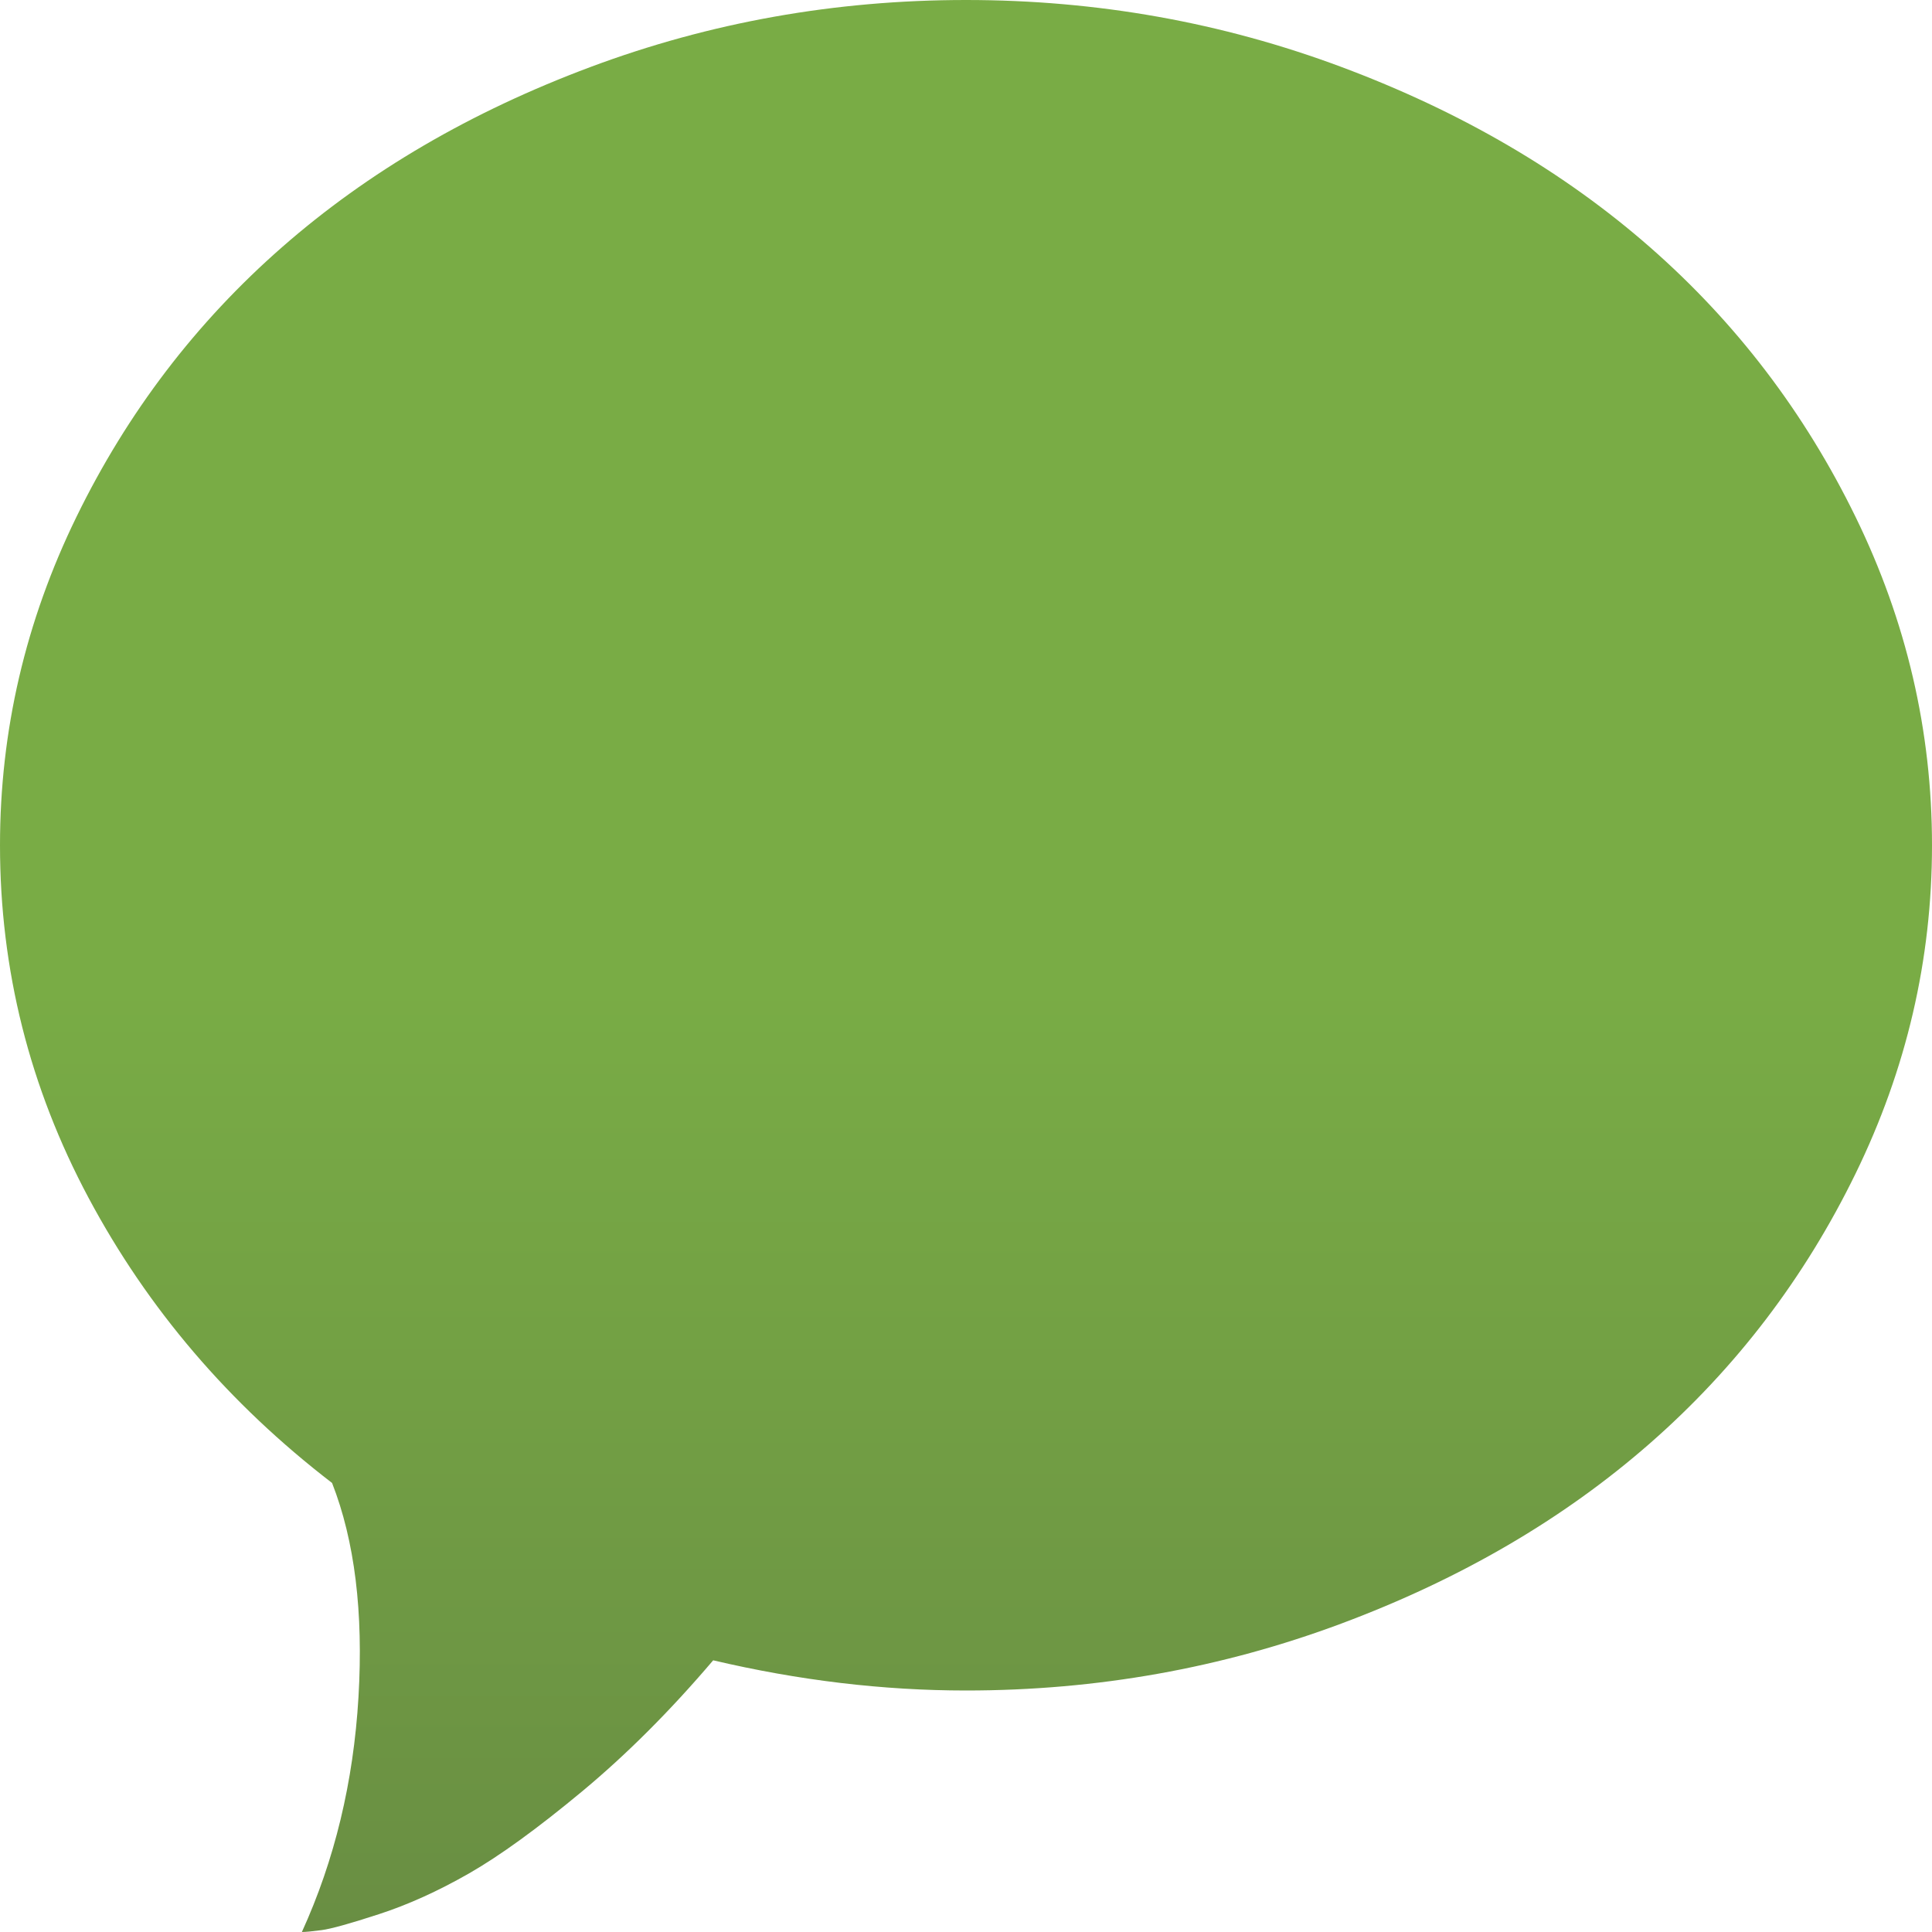
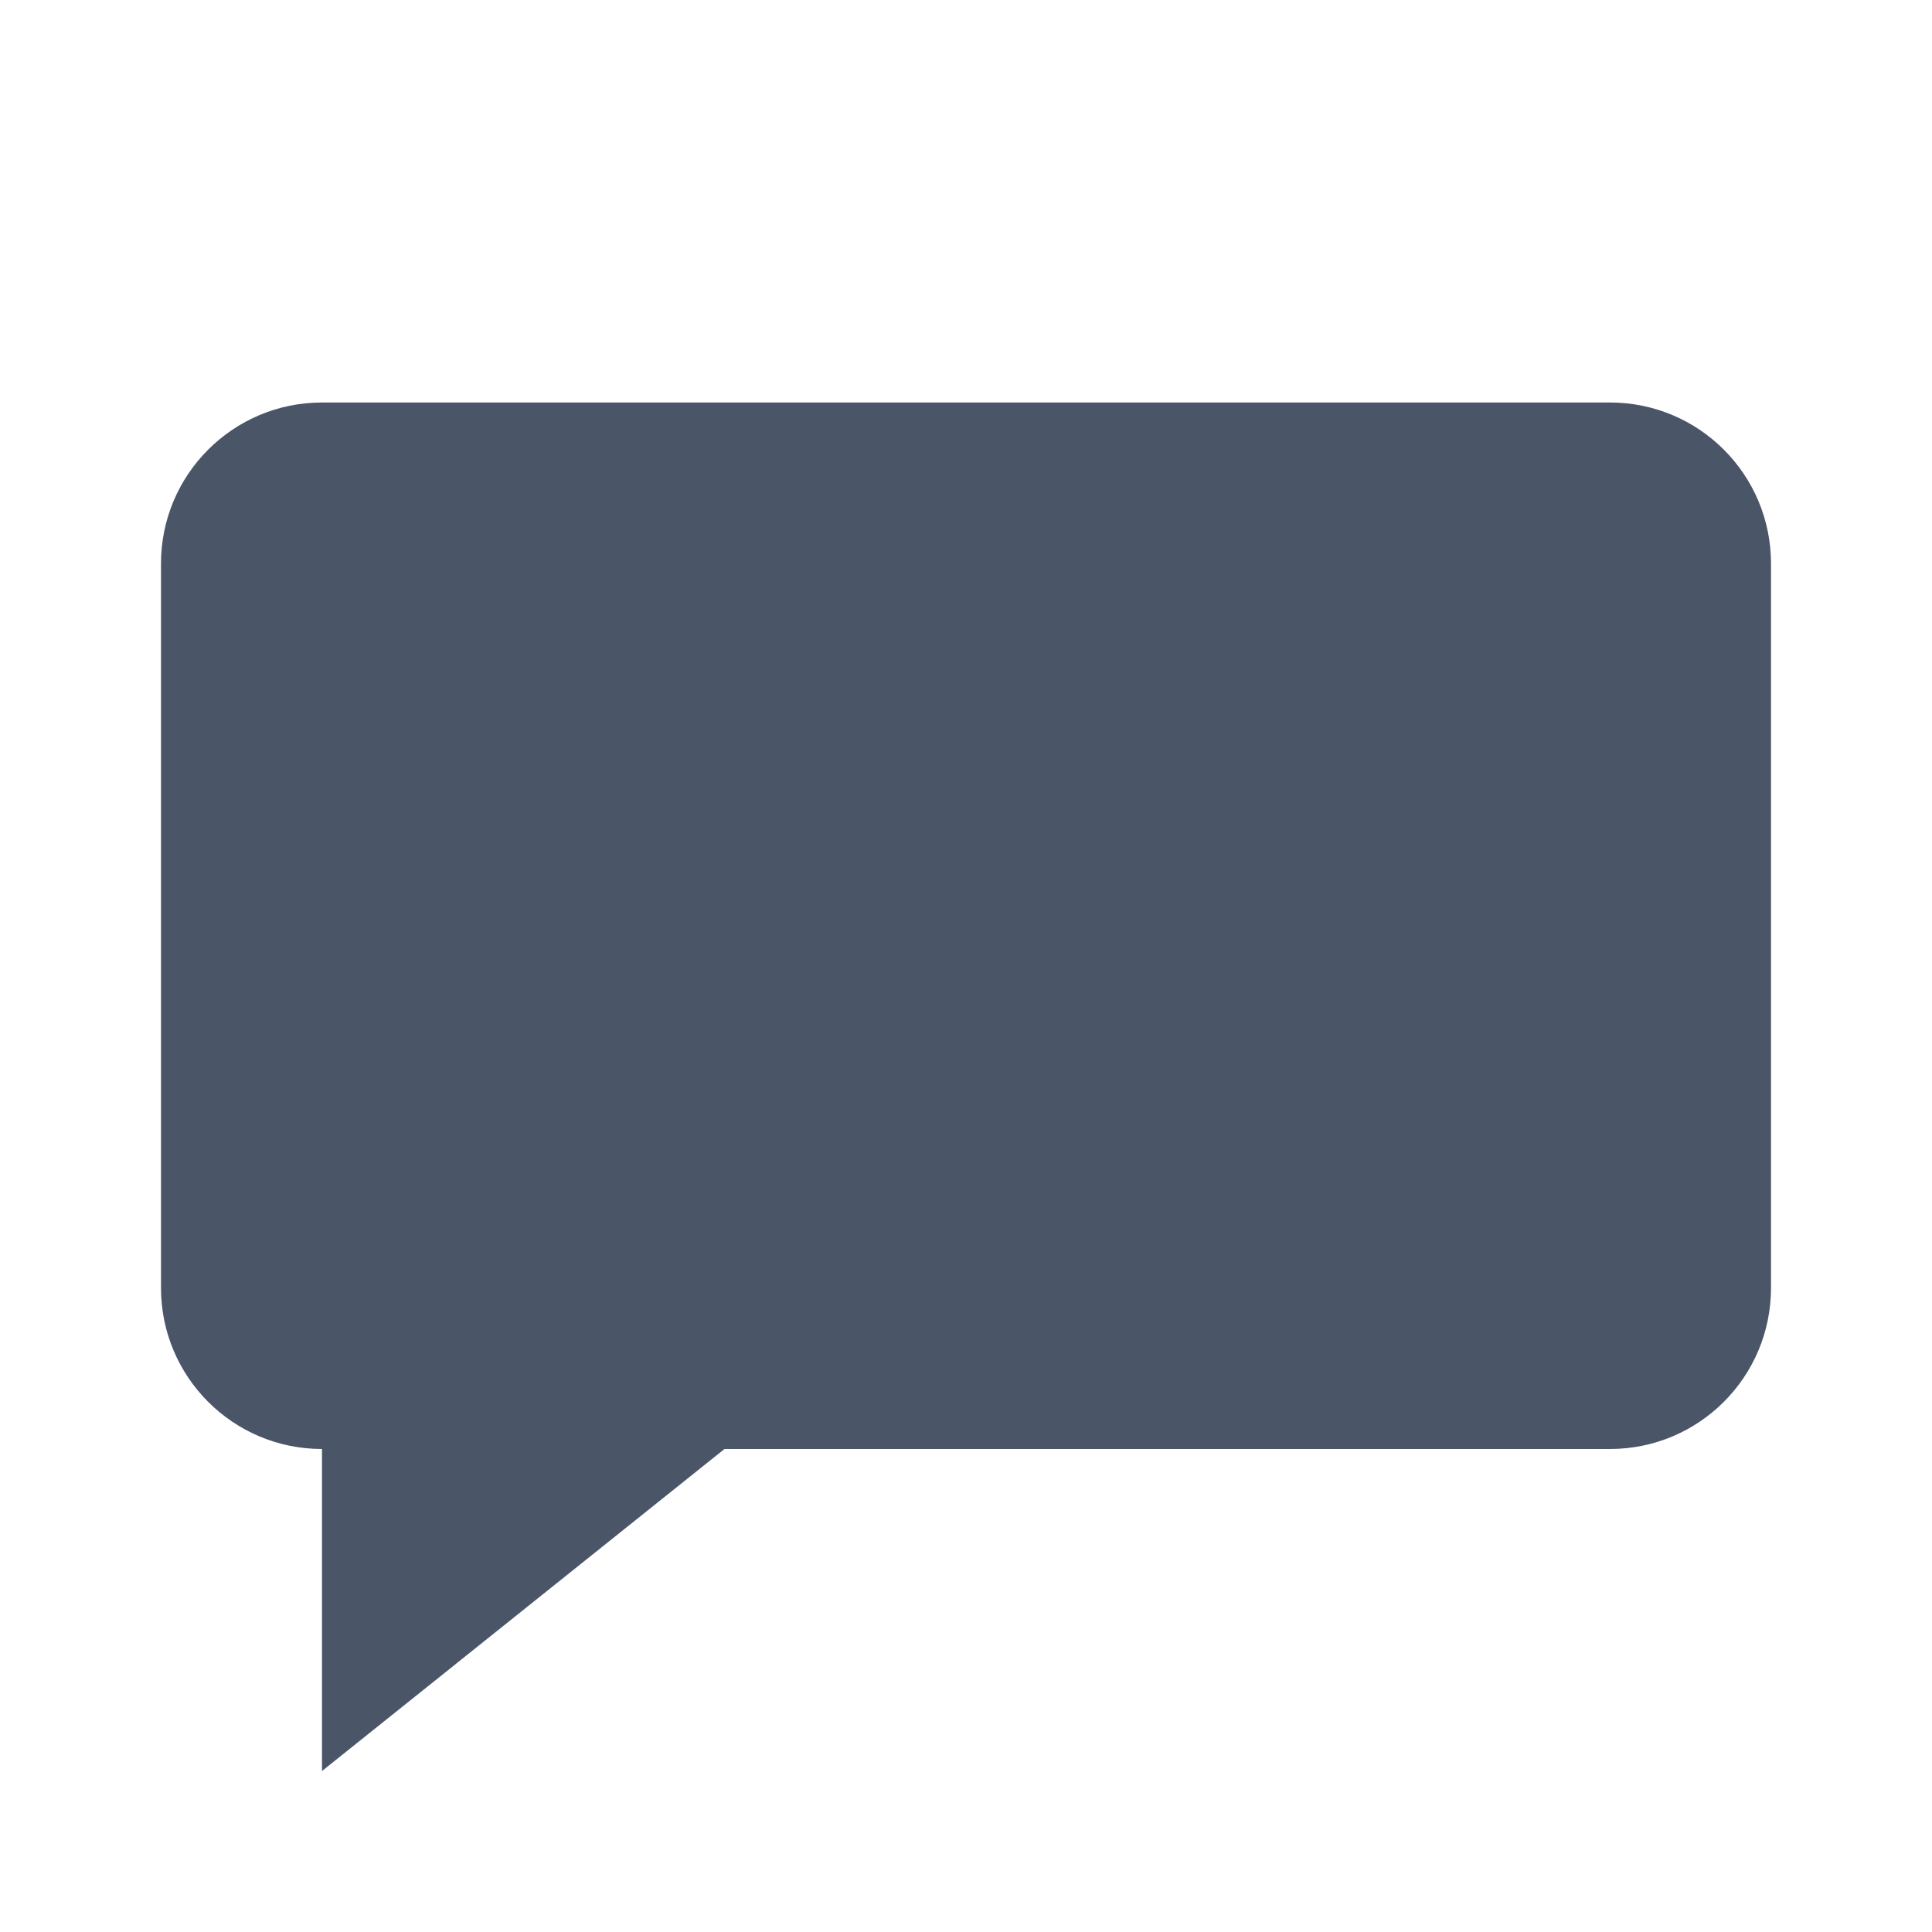
- <svg xmlns="http://www.w3.org/2000/svg" id="Capa_1" version="1.1" viewBox="0 0 512 512">
-   <defs>
-     <style>
-       .st0 {
-         fill: url(#Degradado_sin_nombre_96);
-       }
-     </style>
-     <linearGradient id="Degradado_sin_nombre_96" data-name="Degradado sin nombre 96" x1="256" y1="512" x2="256" y2="0" gradientUnits="userSpaceOnUse">
-       <stop offset="0" stop-color="#92bb67" />
-       <stop offset="0" stop-color="#698e43" />
-       <stop offset=".49" stop-color="#79ac45" />
-     </linearGradient>
-   </defs>
-   <path class="st0" d="M256,448c-22,0-44.33-2.67-67-8-11.33,13.33-22.92,24.92-34.75,34.75s-21.83,17.08-30,21.75c-8.17,4.67-16.08,8.25-23.75,10.75s-12.75,3.92-15.25,4.25-4.25.5-5.25.5c8.67-19,13.67-39.75,15-62.25s-1-41.42-7-56.75c-27.33-21-48.83-46.17-64.5-75.5C7.83,288.17,0,257,0,224c0-30.33,6.75-59.33,20.25-87,13.5-27.67,31.67-51.5,54.5-71.5,22.83-20,50.08-35.92,81.75-47.75C188.17,5.92,221.33,0,256,0s67.83,5.92,99.5,17.75c31.67,11.83,58.92,27.75,81.75,47.75s41,43.83,54.5,71.5c13.5,27.67,20.25,56.67,20.25,87s-6.75,59.33-20.25,87-31.67,51.5-54.5,71.5-50.08,35.92-81.75,47.75-64.83,17.75-99.5,17.75Z" />
+ <svg xmlns="http://www.w3.org/2000/svg" width="20" height="20" viewBox="0 0 24 24" fill="none">
+   <path d="M4 5h16a2 2 0 0 1 2 2v9a2 2 0 0 1-2 2H9l-5 4v-4H4a2 2 0 0 1-2-2V7a2 2 0 0 1 2-2z" fill="#4A5568" />
</svg>
